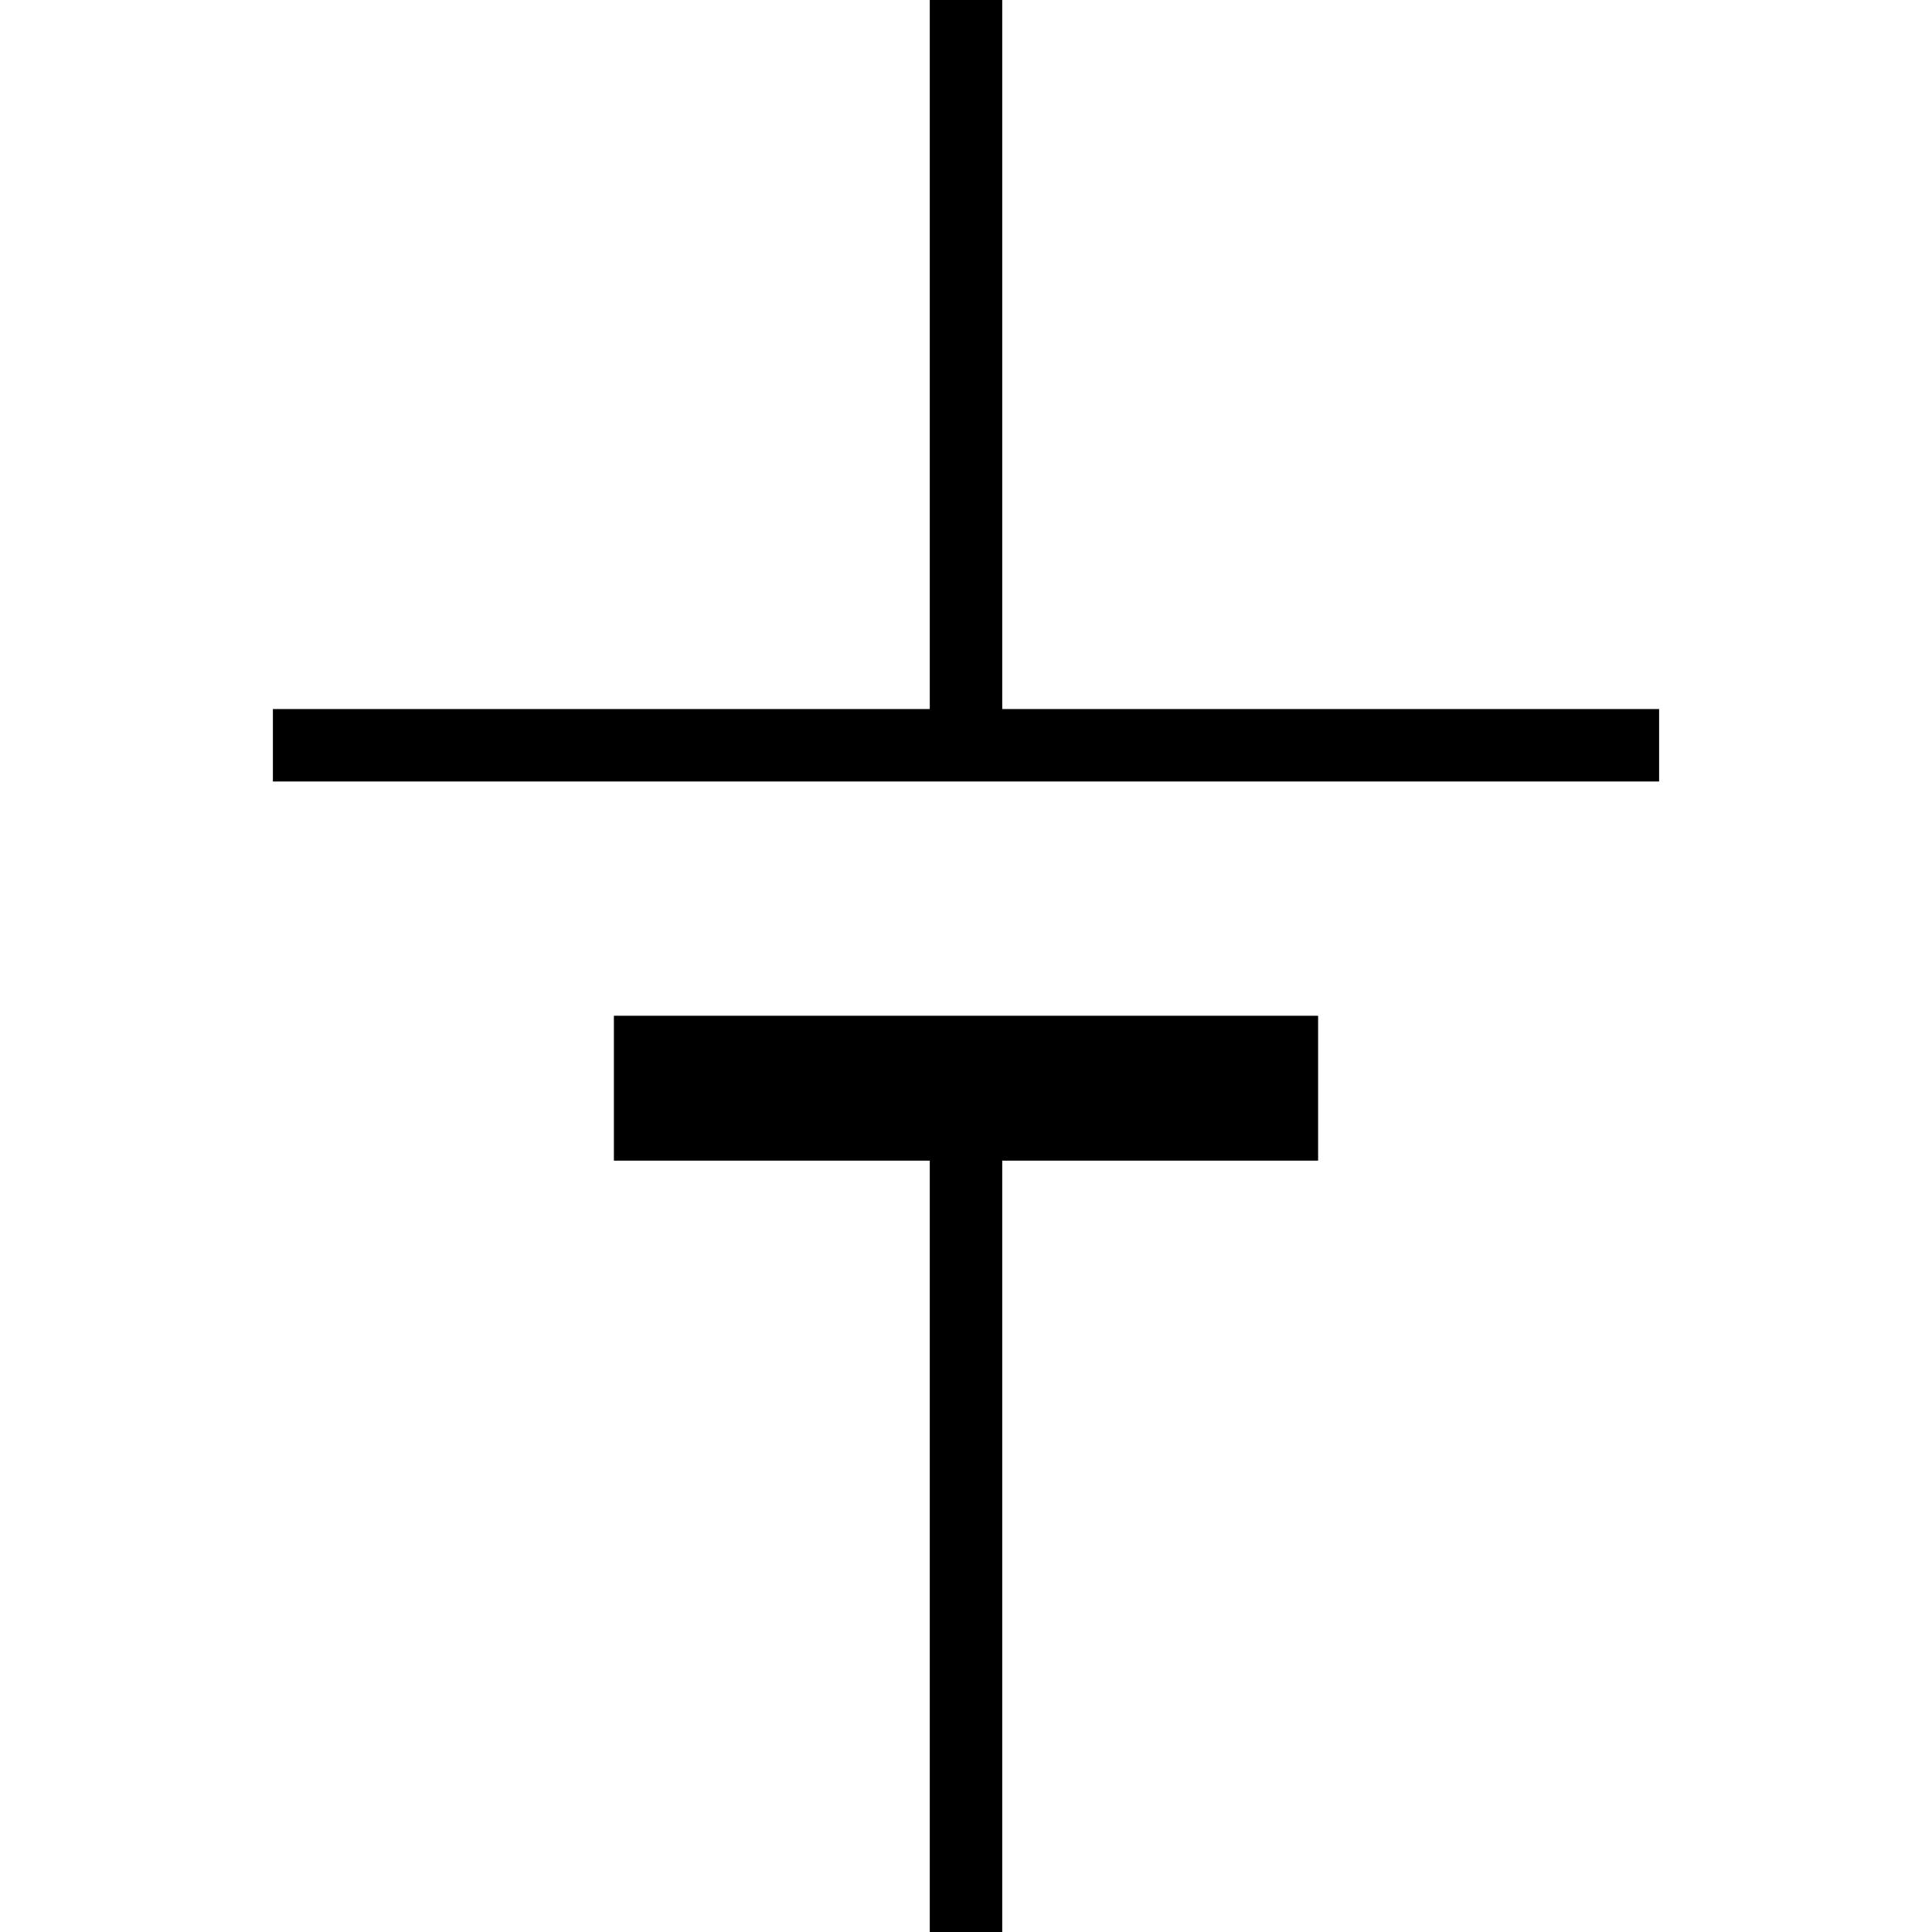
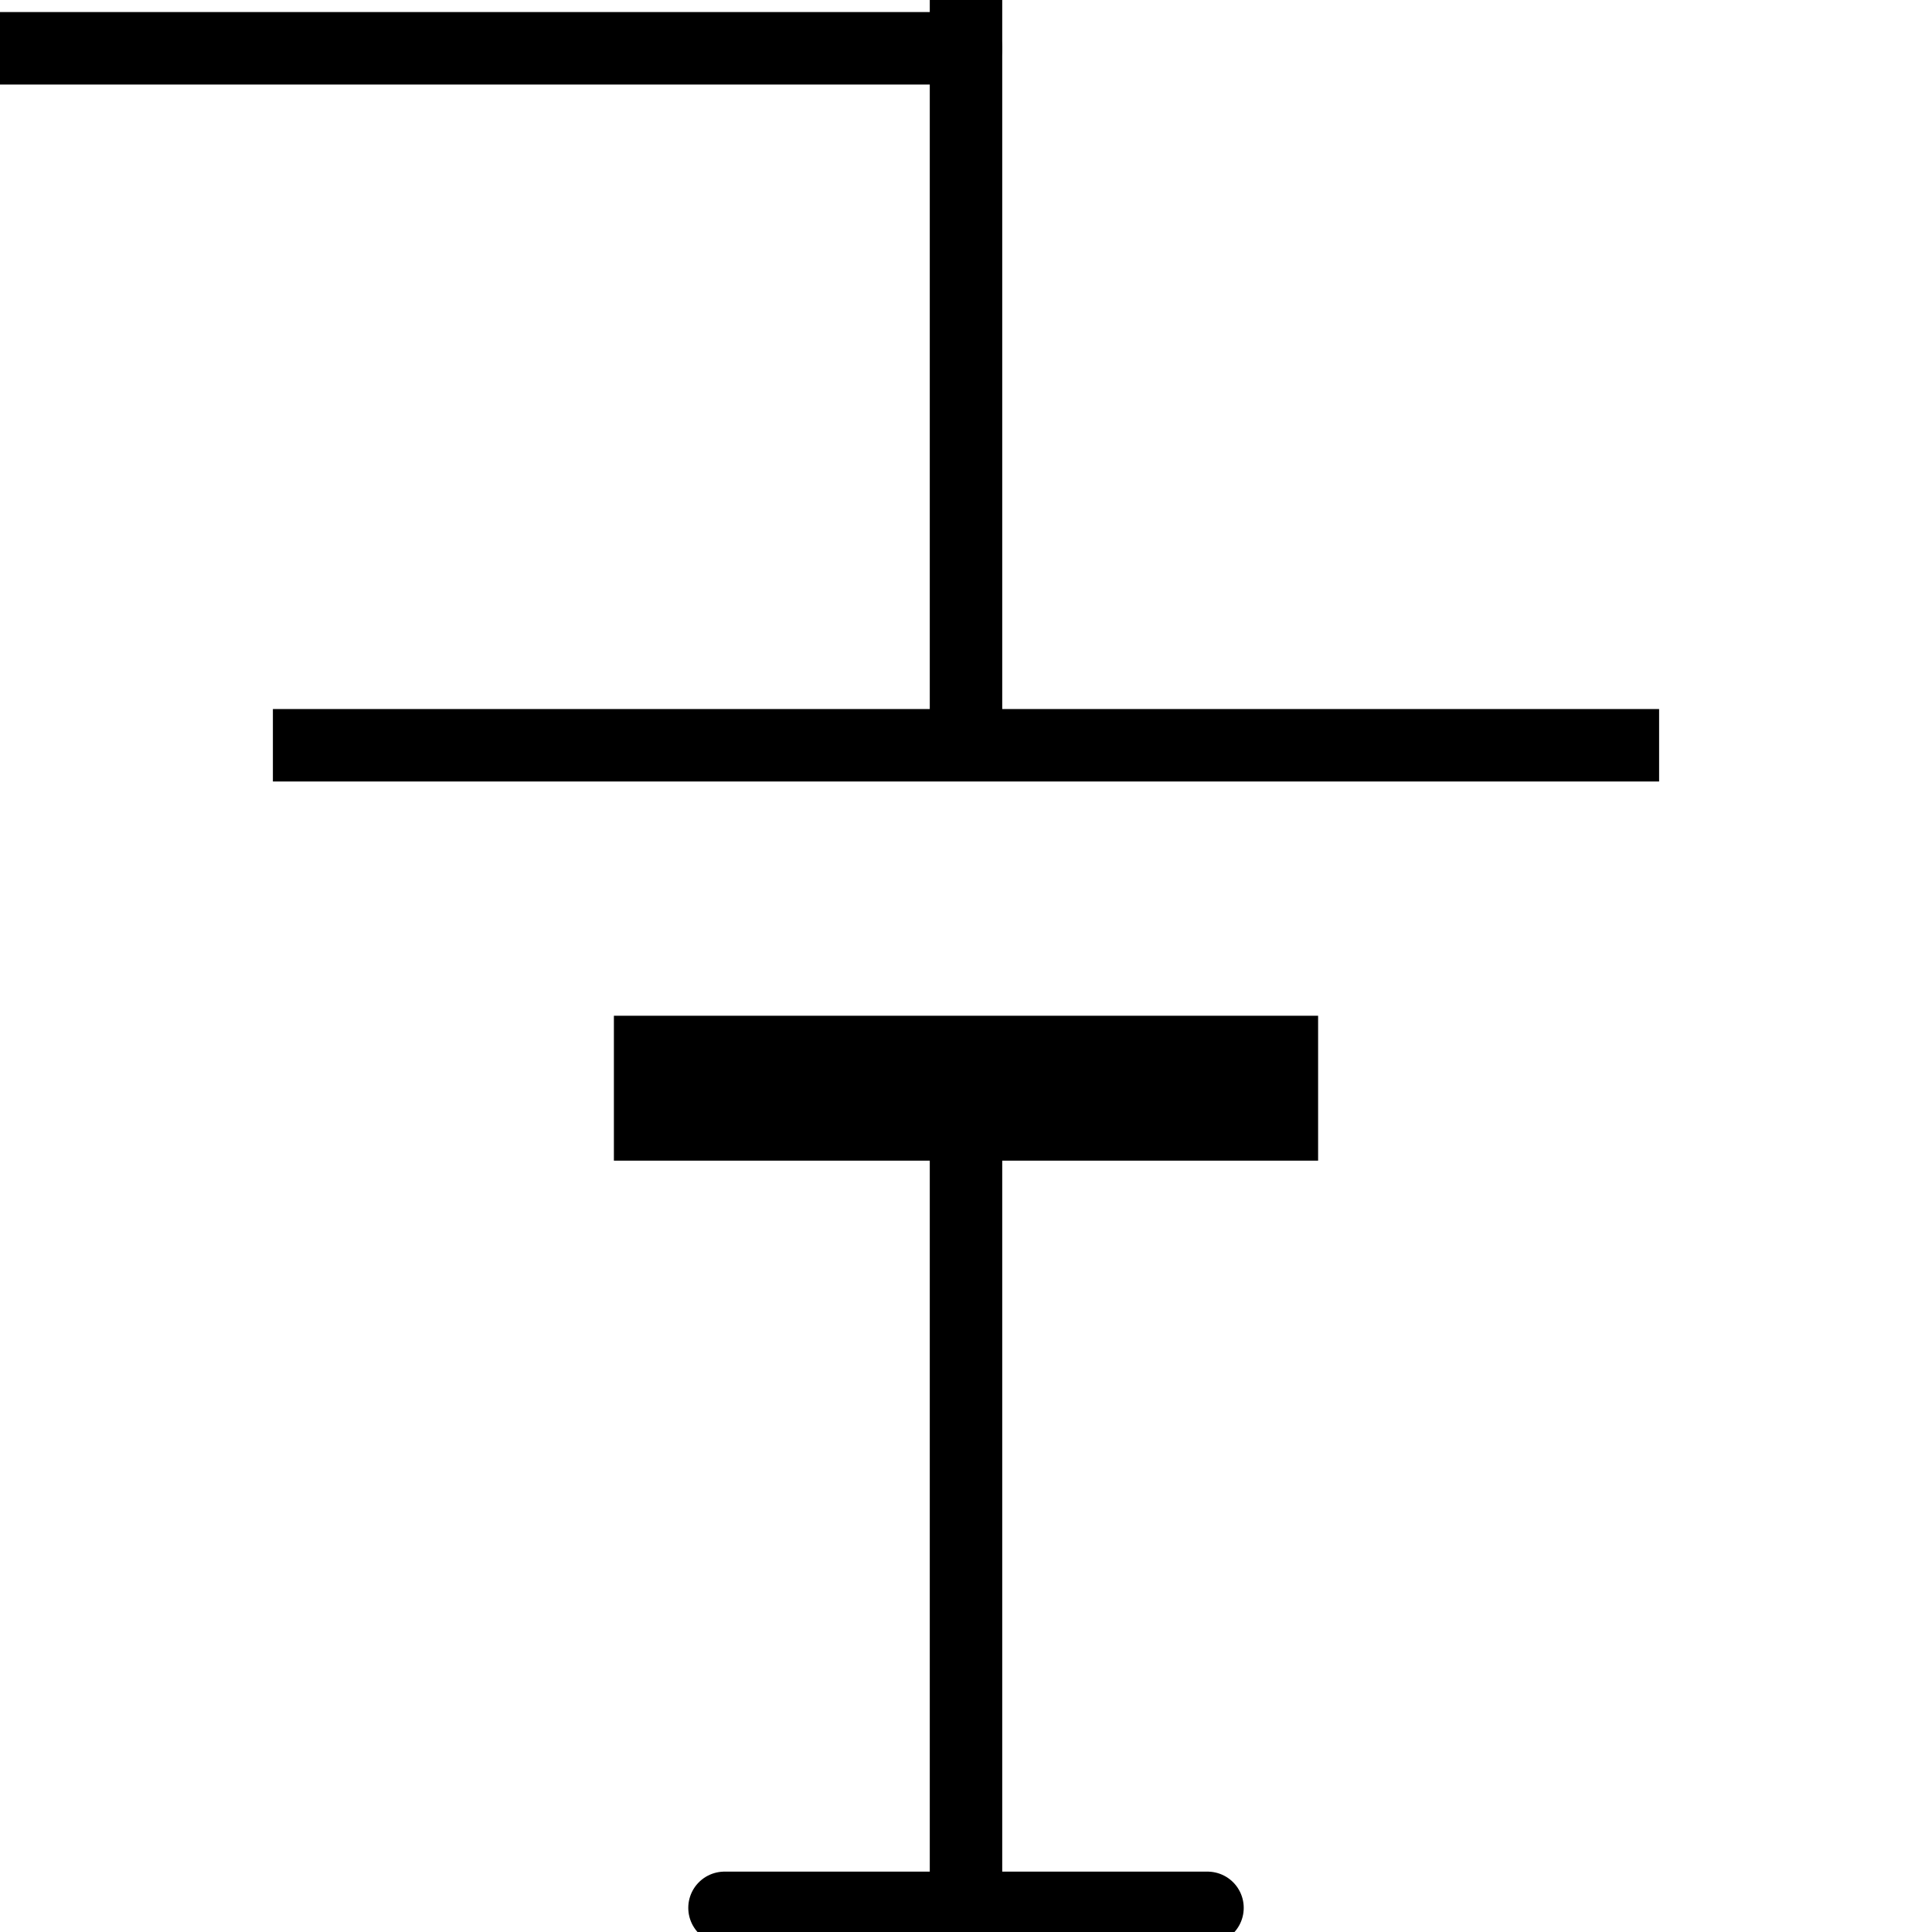
<svg xmlns="http://www.w3.org/2000/svg" width="40" height="40">
  <rect x="0" y="0" width="40" height="40" fill="#fff" />
  <line x1="20" y1="0" x2="20" y2="14.76" stroke="#000" stroke-width="1.5" />
  <line x1="20" y1="23.22" x2="20" y2="40" stroke="#000" stroke-width="1.5" />
  <line x1="5.65" y1="15.43" x2="34.35" y2="15.43" stroke="#000" stroke-width="1.5" />
  <line x1="12.71" y1="22.53" x2="27.29" y2="22.53" stroke="#000" stroke-width="3" />
+   <line x1="0" y1="1" x2="20" y2="1" stroke="#000" stroke-width="1.5" stroke-linecap="round" />
+   <line x1="15" y1="39.5" x2="25" y2="39.5" stroke="#000" stroke-width="1.5" stroke-linecap="round" />
</svg>
